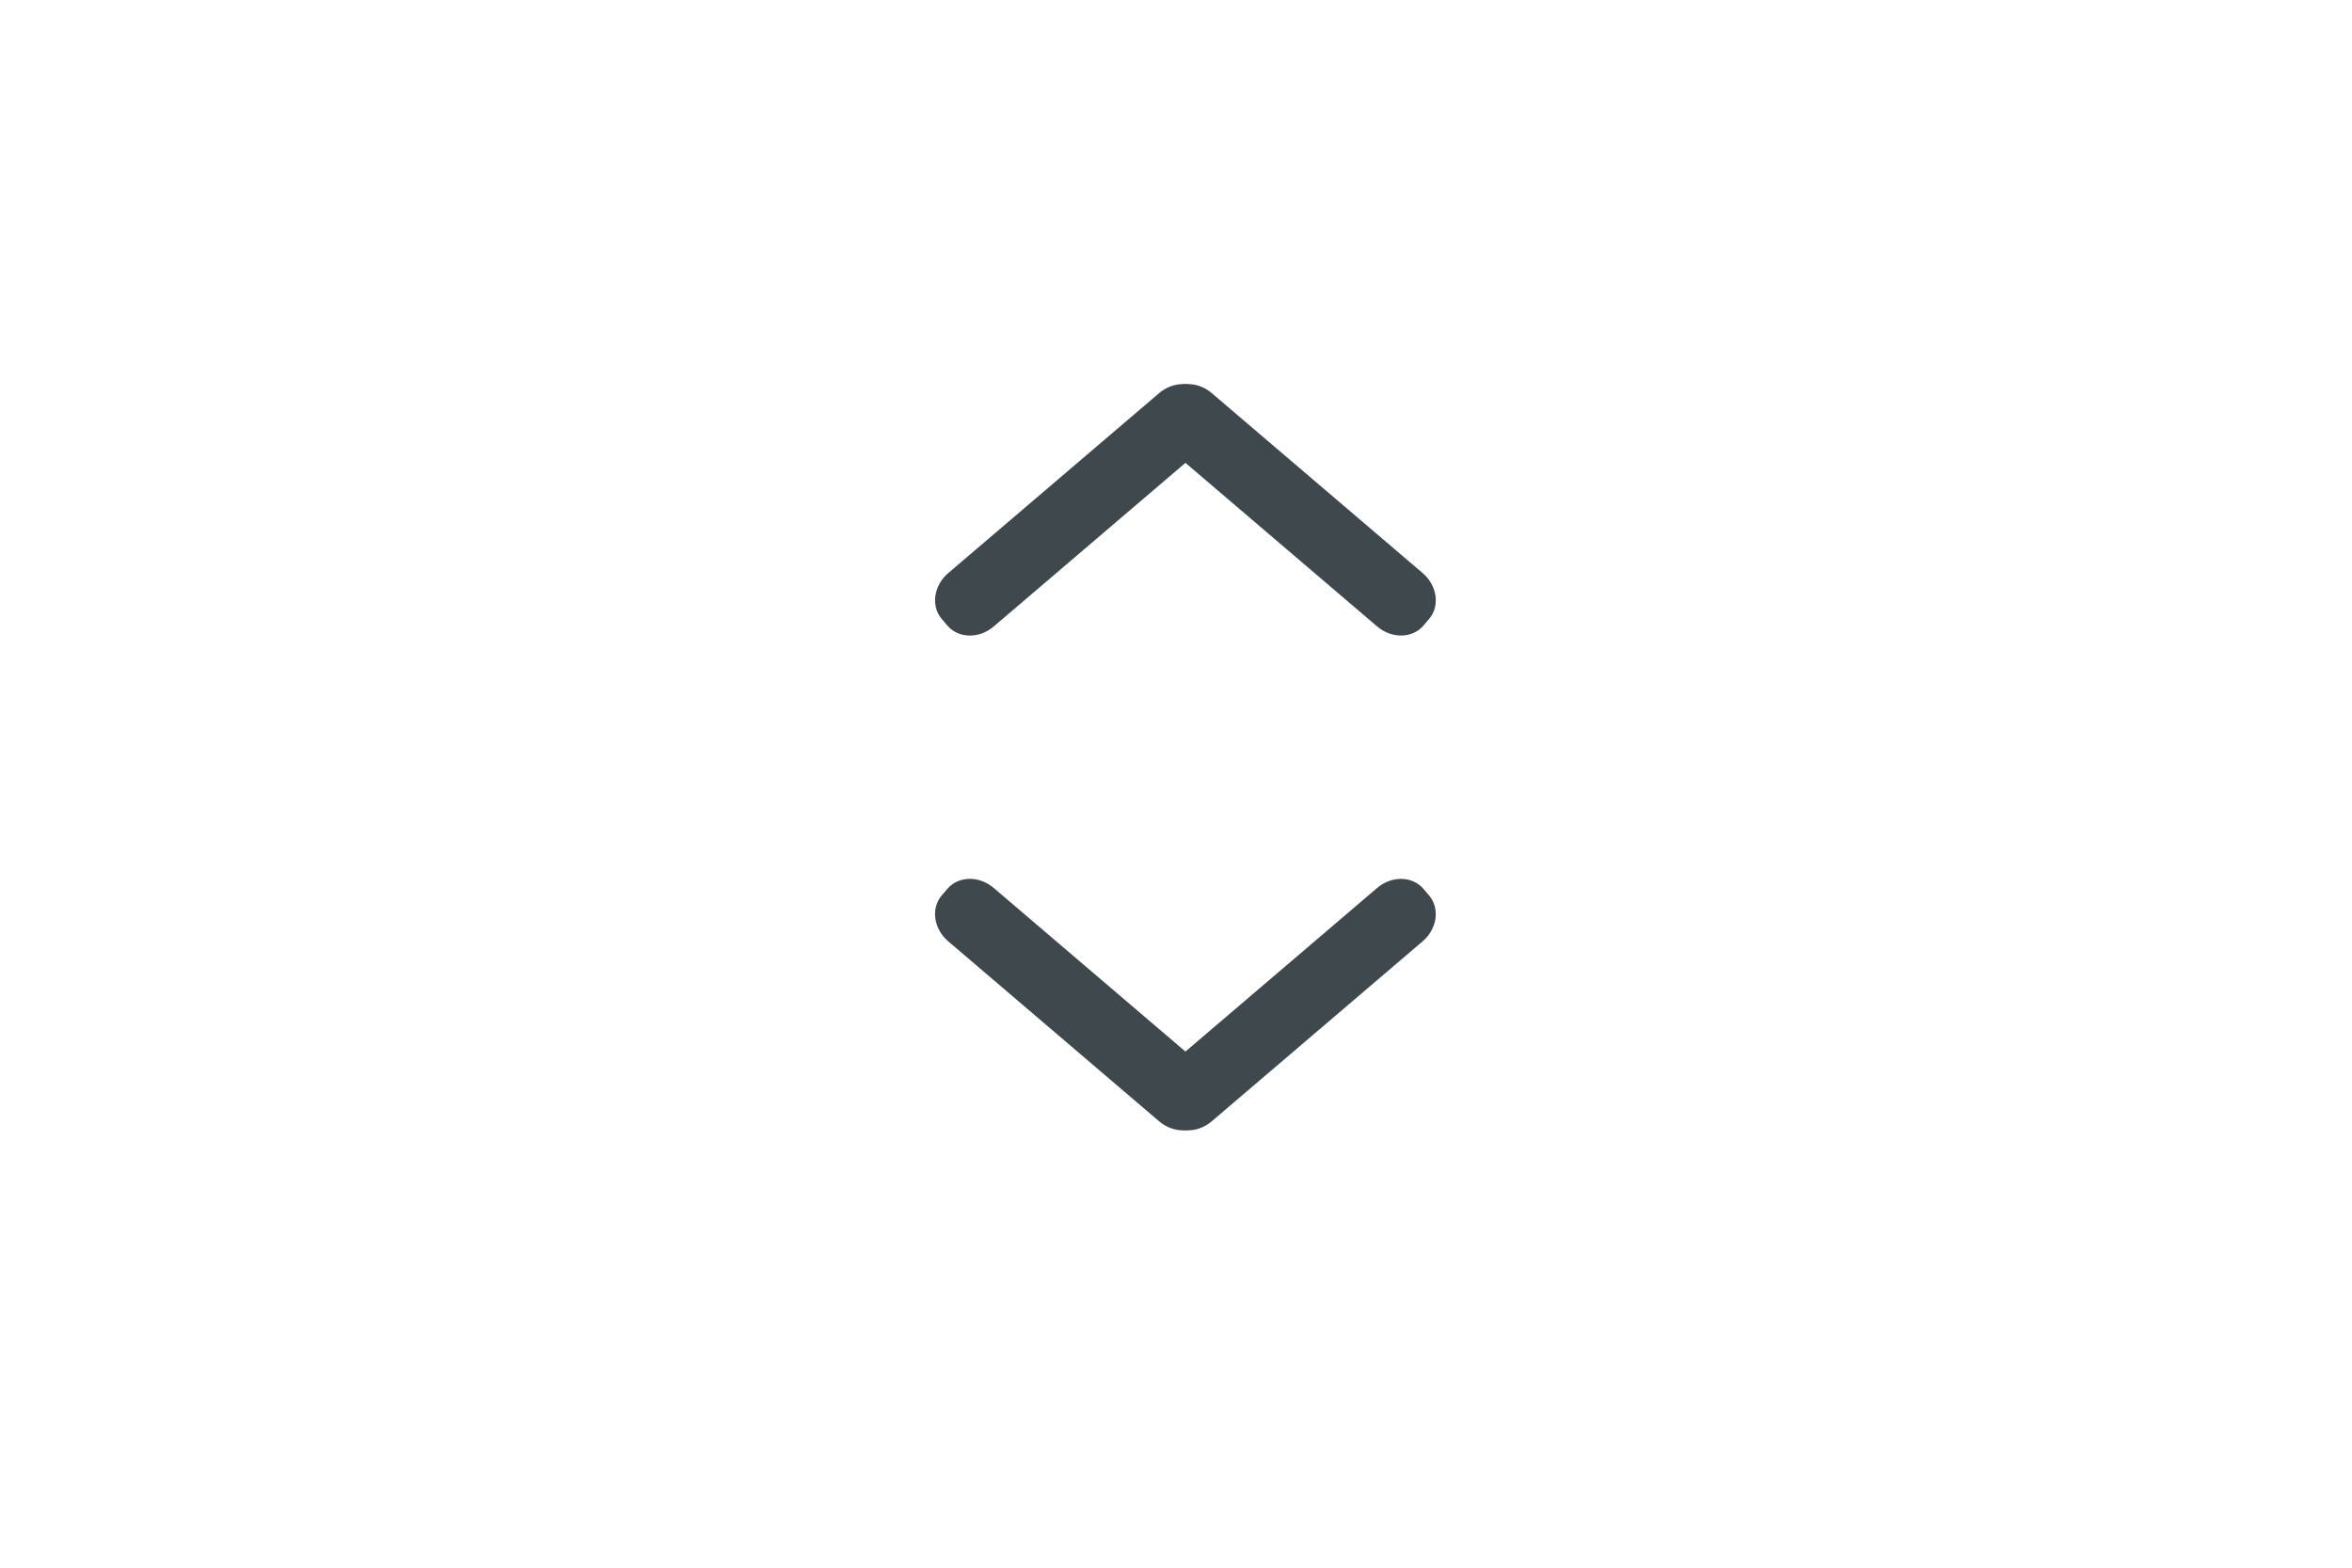
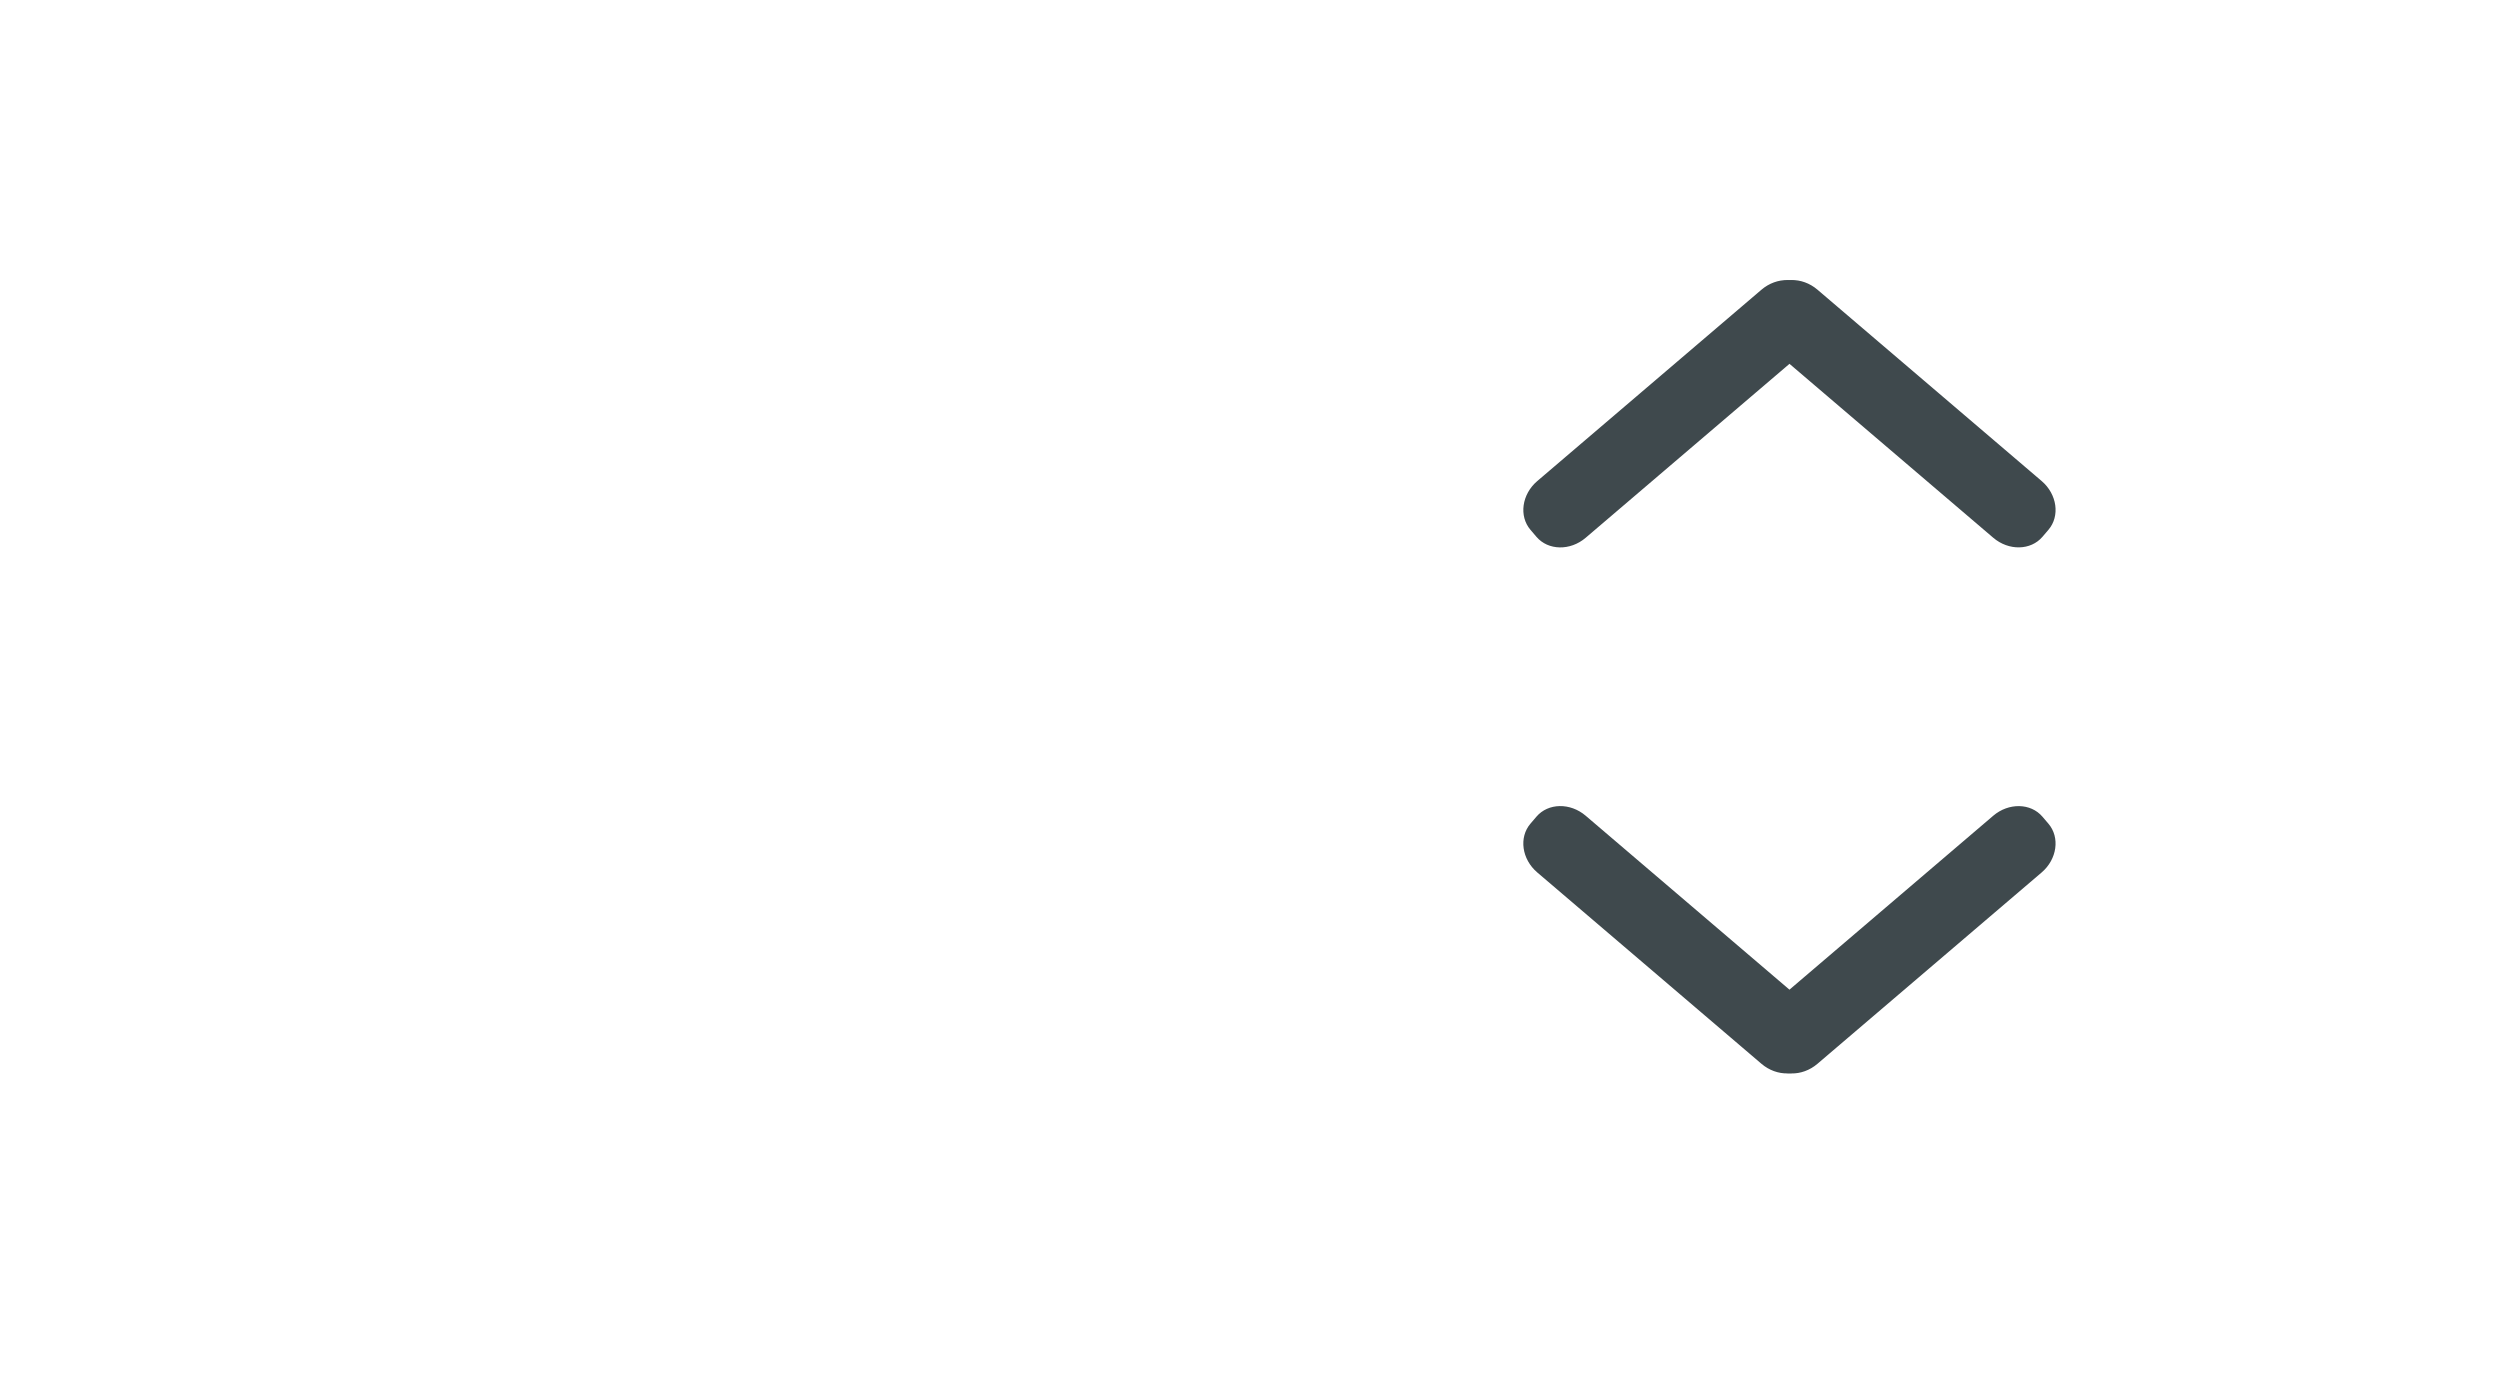
- <svg xmlns="http://www.w3.org/2000/svg" height="24" viewBox="0 0 36 24" width="36" fill="#000000" version="1.1" id="svg6">
-   <defs id="defs10" />
+ <svg xmlns="http://www.w3.org/2000/svg" height="20px" viewBox="0 0 36 20" width="36px" fill="#000000" version="1.1" id="svg6">
  <path d="M 0,0 H 24 V 24 H 0 Z" fill="none" id="path2" />
-   <g id="g970" transform="matrix(0.7384695,0,0,0.7384695,1.676808,3.045131)" style="fill:#1c1c1c;fill-opacity:1;stroke-width:1.354">
+   <g id="g970" transform="matrix(0.73847, 0, 0, 0.73847, 9.300617, 1.198014)" style="fill:#1c1c1c;fill-opacity:1;stroke-width:1.354">
    <g id="g850" transform="translate(8.952743,0.5144191)" style="fill:#3f494d;fill-opacity:1">
      <rect style="opacity:1;vector-effect:none;fill:#3f494d;fill-opacity:1;fill-rule:evenodd;stroke-width:0.981;stroke-linecap:butt;stroke-linejoin:miter;stroke-miterlimit:4;stroke-dasharray:none;stroke-dashoffset:0;stroke-opacity:1" id="rect951-7" width="7.184" height="1.454" x="-8.173" y="10.982" ry="0.637" rx="0.718" transform="matrix(-0.760619,0.6491985,0.6493011,0.7605315,0,0)" />
      <rect style="opacity:1;vector-effect:none;fill:#3f494d;fill-opacity:1;fill-rule:evenodd;stroke-width:0.981;stroke-linecap:butt;stroke-linejoin:miter;stroke-miterlimit:4;stroke-dasharray:none;stroke-dashoffset:0;stroke-opacity:1" id="rect951-7-67" width="7.184" height="1.454" x="12.128" y="-6.348" ry="0.637" rx="0.718" transform="matrix(0.760619,0.6491985,-0.6493011,0.7605315,0,0)" />
    </g>
    <g transform="matrix(1,0,0,-1,8.952387,22.63373)" style="fill:#1c1c1c;fill-opacity:1;stroke-width:1.354" id="g850-5">
      <rect style="opacity:1;vector-effect:none;fill:#3f494d;fill-opacity:1;fill-rule:evenodd;stroke-width:0.981;stroke-linecap:butt;stroke-linejoin:miter;stroke-miterlimit:4;stroke-dasharray:none;stroke-dashoffset:0;stroke-opacity:1" id="rect951-7-3" width="7.184" height="1.454" x="-8.173" y="10.982" ry="0.637" rx="0.718" transform="matrix(-0.760619,0.6491985,0.6493011,0.7605315,0,0)" />
      <rect style="opacity:1;vector-effect:none;fill:#3f494d;fill-opacity:1;fill-rule:evenodd;stroke-width:0.981;stroke-linecap:butt;stroke-linejoin:miter;stroke-miterlimit:4;stroke-dasharray:none;stroke-dashoffset:0;stroke-opacity:1" id="rect951-7-67-5" width="7.184" height="1.454" x="12.128" y="-6.348" ry="0.637" rx="0.718" transform="matrix(0.760619,0.6491985,-0.6493011,0.7605315,0,0)" />
    </g>
  </g>
</svg>
